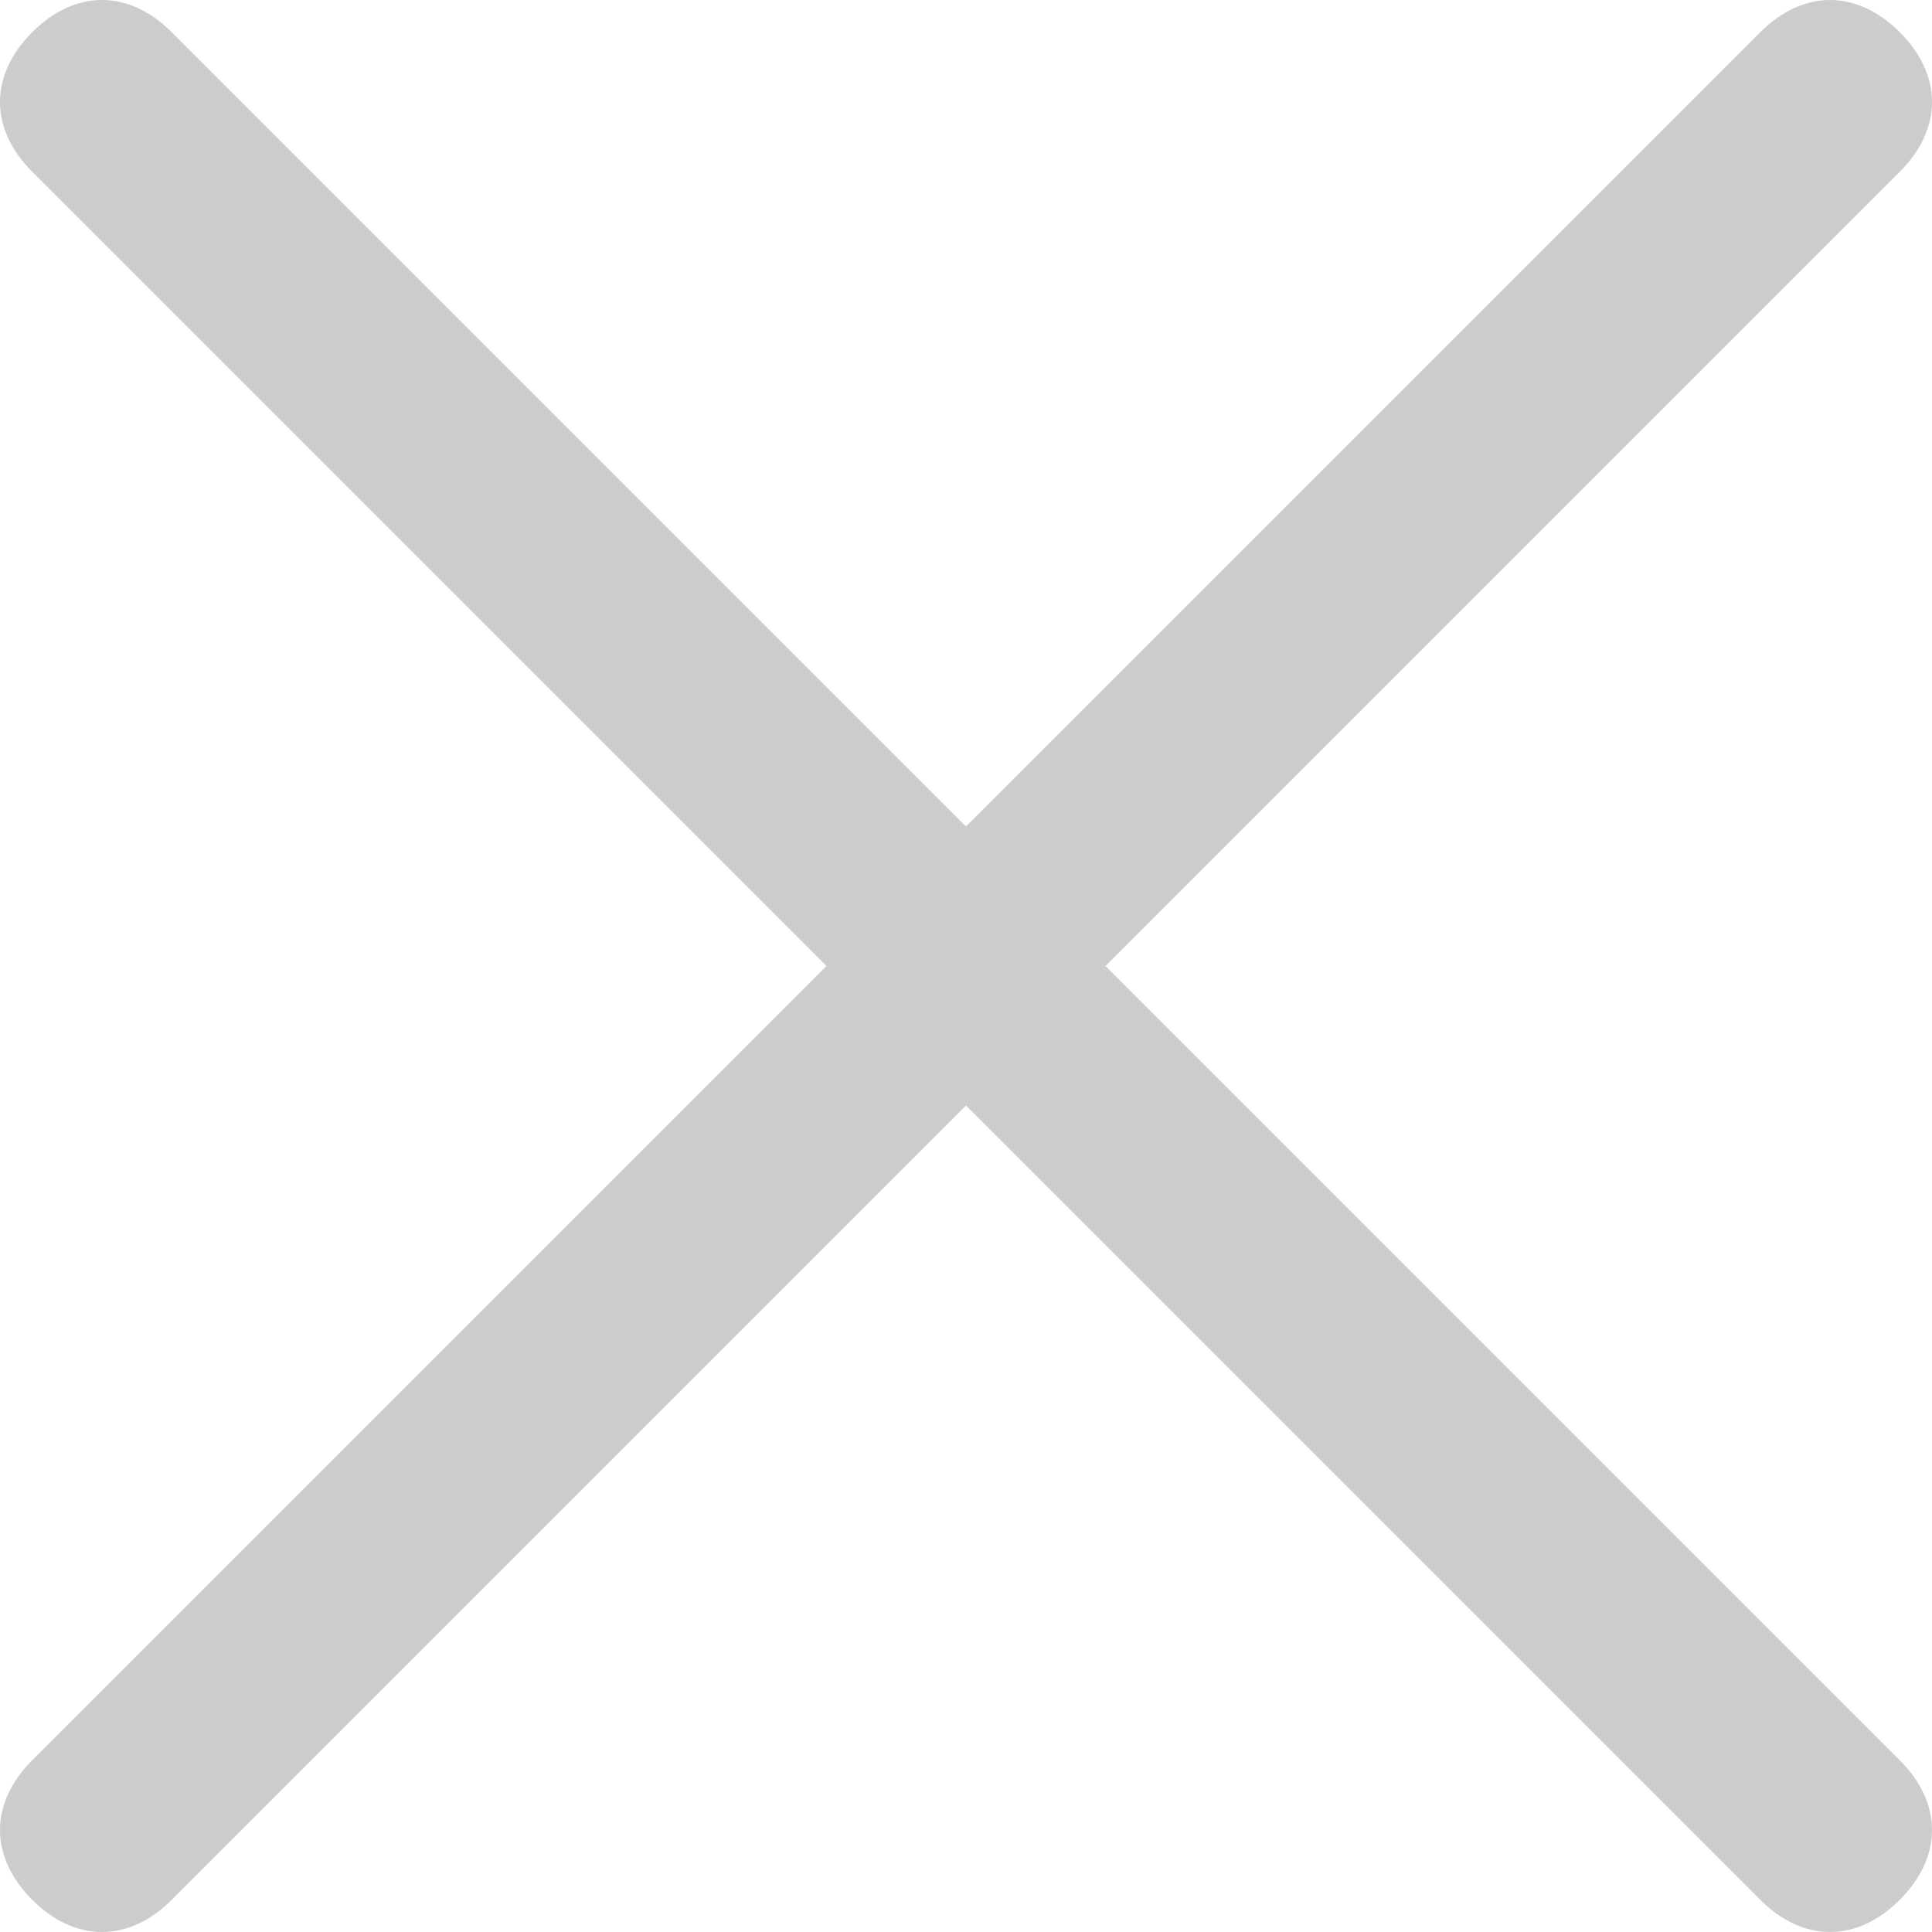
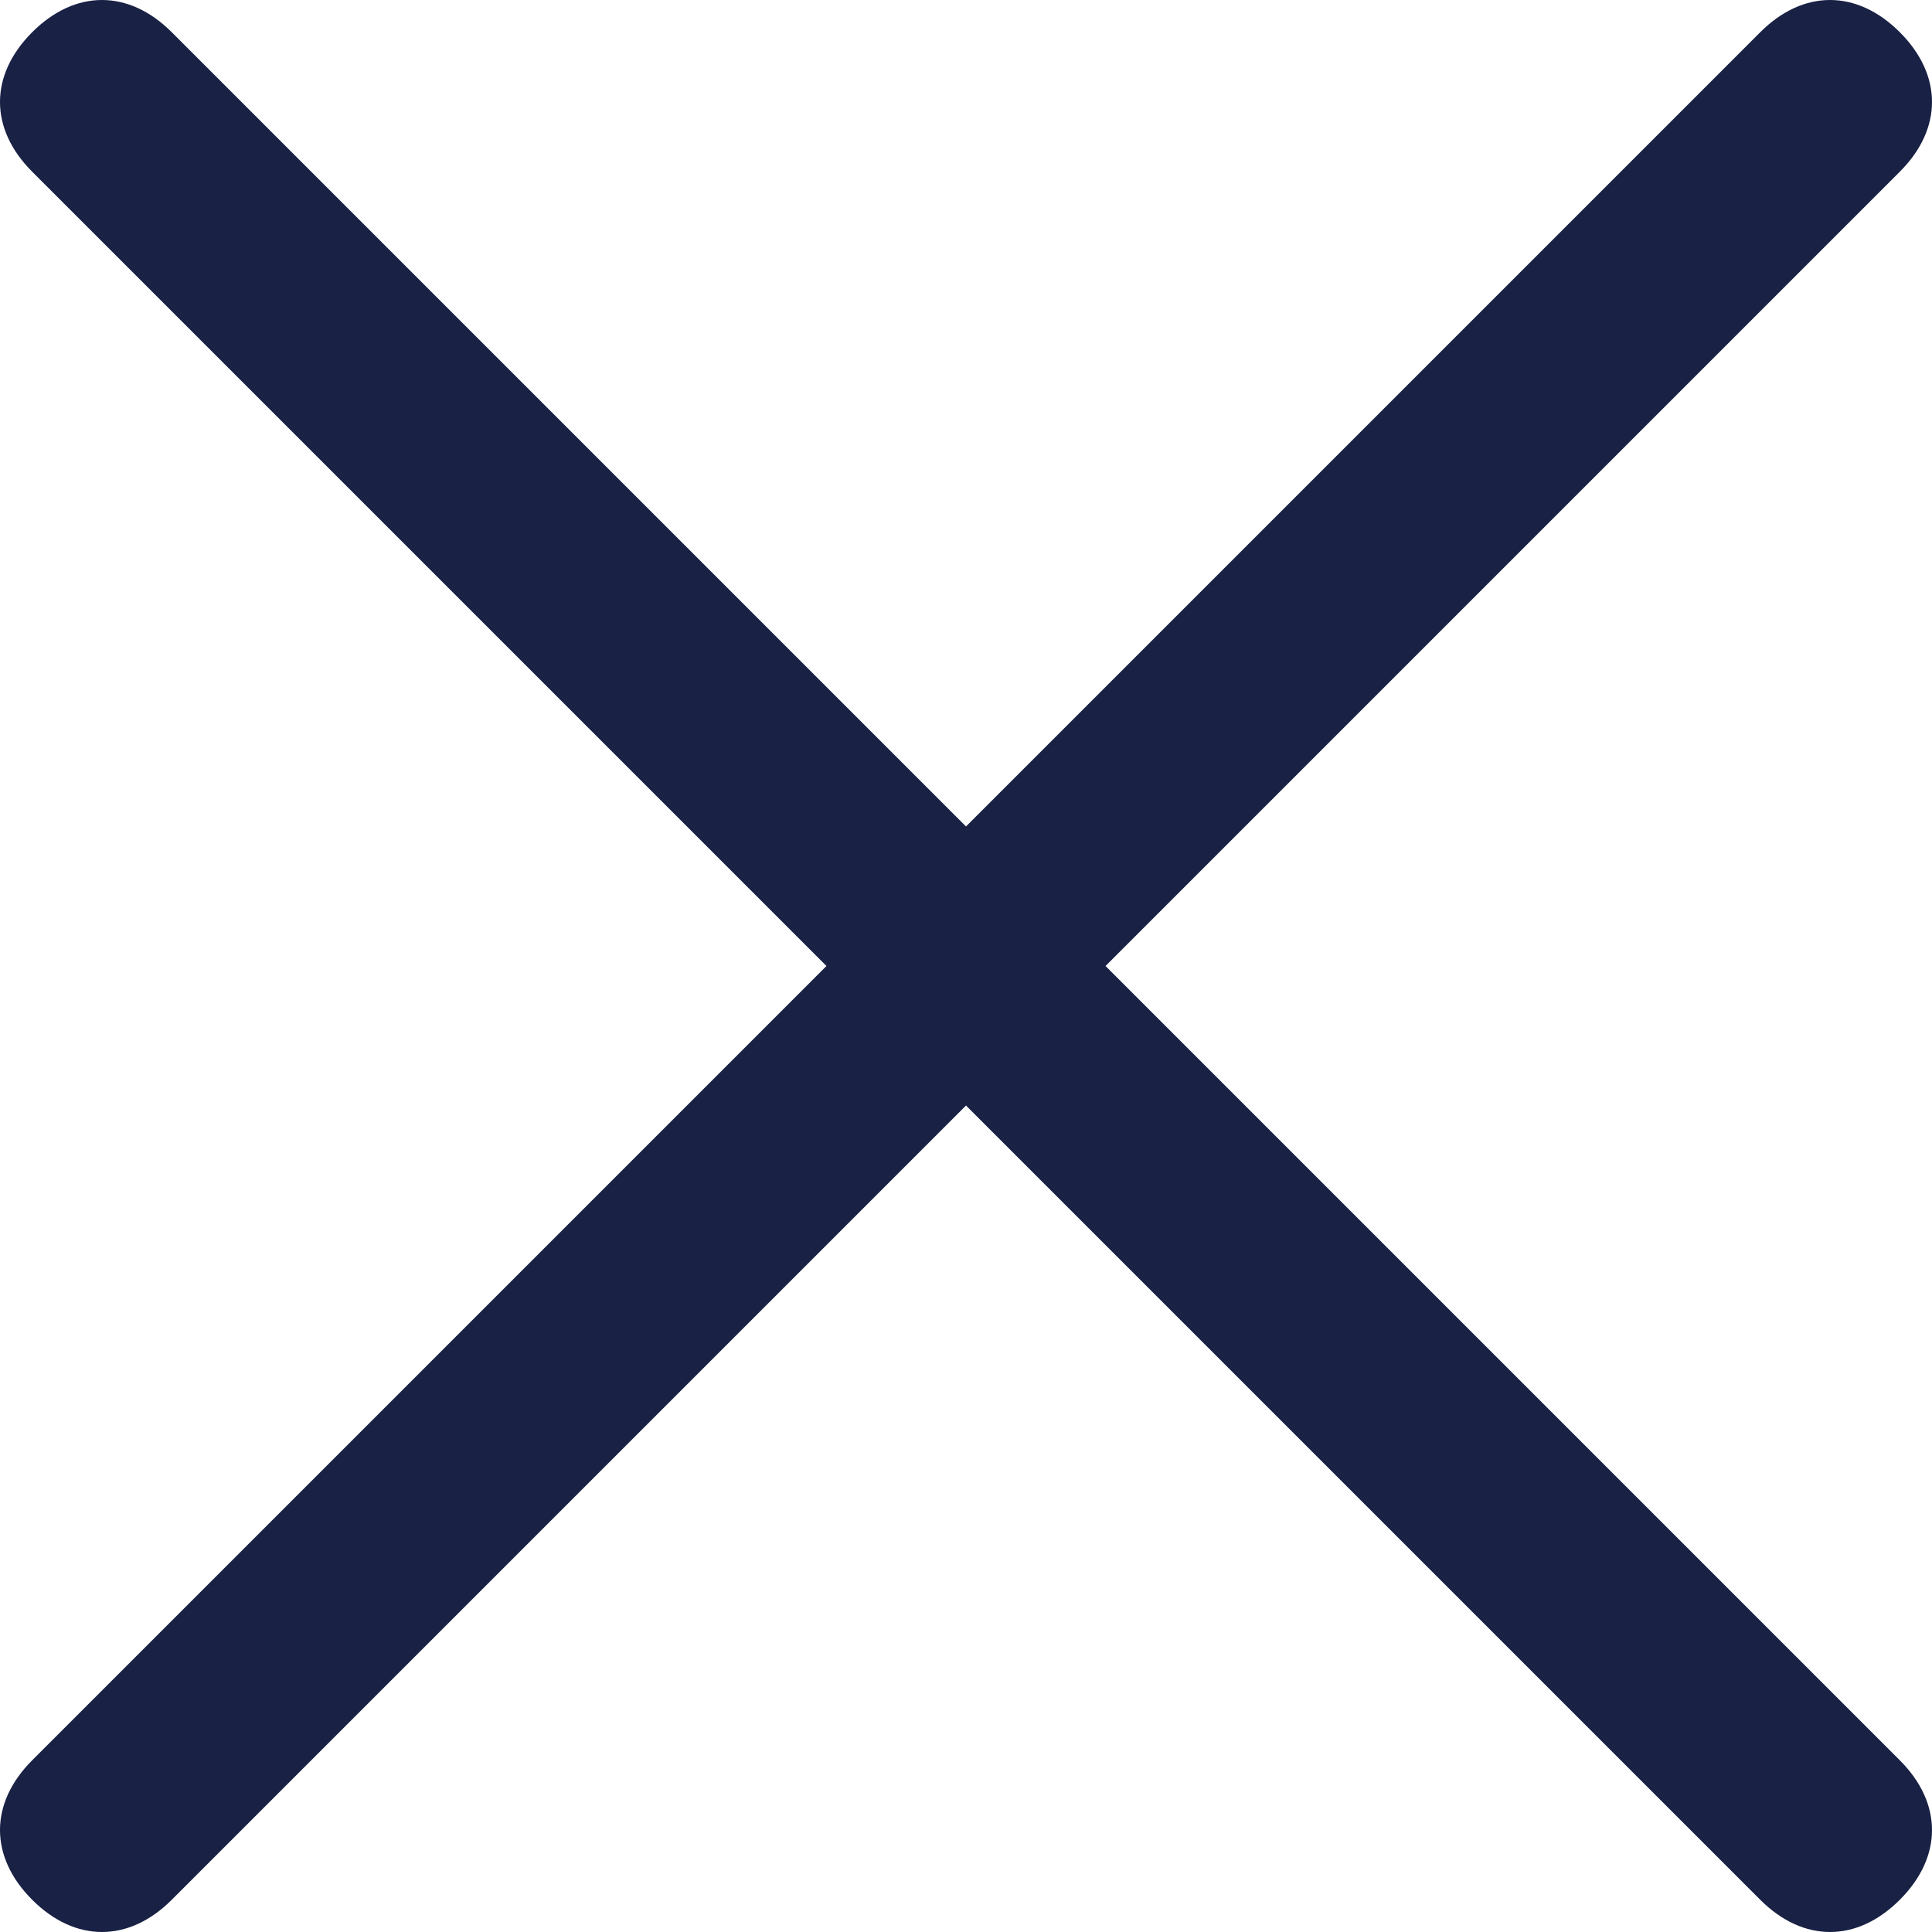
- <svg xmlns="http://www.w3.org/2000/svg" version="1.1" id="Layer_1" x="0px" y="0px" viewBox="0 0 18 18" style="enable-background:new 0 0 18 18;" xml:space="preserve">
-   <style type="text/css">
-   .st0{fill:#cccccc;}
- </style>
+ <svg xmlns="http://www.w3.org/2000/svg" version="1.1" id="Layer_1" x="0px" y="0px" viewBox="0 0 18 18" style="enable-background:new 0 0 18 18;" xml:space="preserve" fill="#192144">
  <path class="st0" d="M10.3,9l7.4-7.4c0.4-0.4,0.4-0.9,0-1.3s-0.9-0.4-1.3,0L9,7.7L1.6,0.3c-0.4-0.4-0.9-0.4-1.3,0s-0.4,0.9,0,1.3 L7.7,9l-7.4,7.4c-0.4,0.4-0.4,0.9,0,1.3v0c0.4,0.4,0.9,0.4,1.3,0L9,10.3l7.4,7.4c0.4,0.4,0.9,0.4,1.3,0v0c0.4-0.4,0.4-0.9,0-1.3 L10.3,9z" />
</svg>
